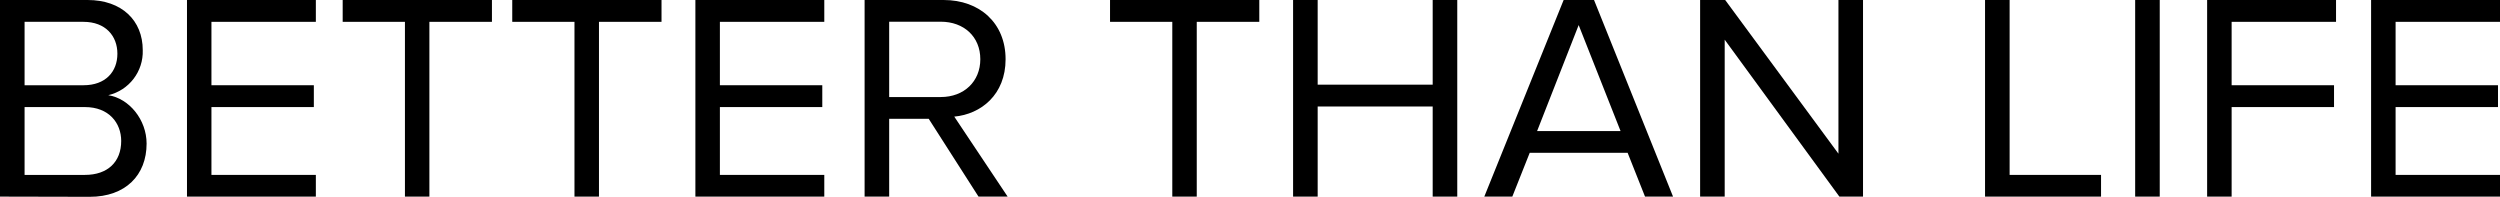
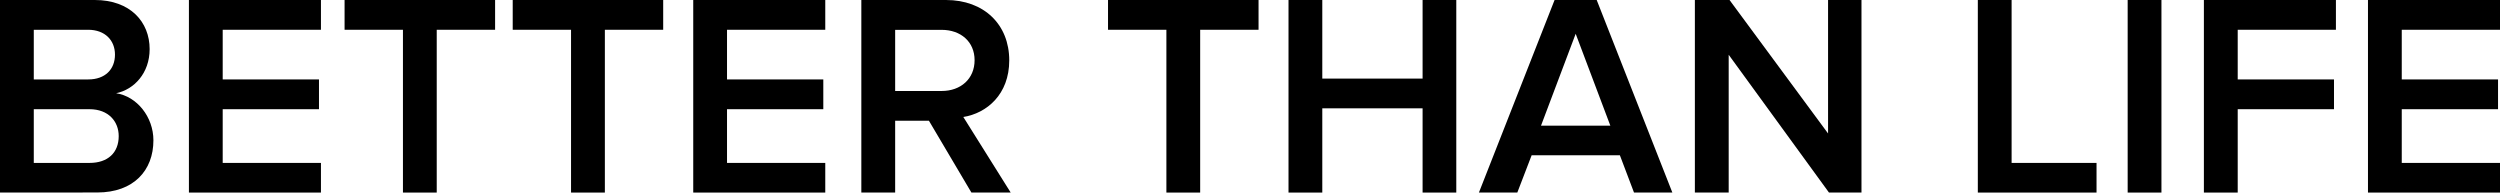
- <svg xmlns="http://www.w3.org/2000/svg" viewBox="0 0 610.34 48.03">
+ <svg xmlns="http://www.w3.org/2000/svg" viewBox="0 0 623.16 48.03">
  <g id="Layer_2" data-name="Layer 2">
    <g id="Layer_1-2" data-name="Layer 1">
-       <path d="M0,48V0H21.39c8.35,0,13.46,5,13.46,12.24a10.92,10.92,0,0,1-8.42,11c5.11.79,9.36,6,9.36,11.81,0,7.7-5.12,13-13.9,13ZM28.66,13.11c0-4.32-2.88-7.78-8.28-7.78H6V20.81h14.4C25.78,20.81,28.66,17.5,28.66,13.11Zm.93,21.31c0-4.39-3-8.28-8.85-8.28H6V42.7H20.74C26.28,42.7,29.59,39.53,29.59,34.42Z" />
-       <path d="M45.65,48V0H77.11V5.33H51.62V20.81h25v5.33h-25V42.7H77.11V48Z" />
-       <path d="M98.86,48V5.33H83.66V0H120.1V5.33H104.83V48Z" />
-       <path d="M140.25,48V5.33H125.06V0H161.5V5.33H146.23V48Z" />
-       <path d="M169.77,48V0h31.47V5.33H175.75V20.81h25v5.33h-25V42.7h25.49V48Z" />
-       <path d="M238.89,48,226.73,29h-9.65V48h-6V0h19.3c8.78,0,15.12,5.62,15.12,14.47,0,8.64-6,13.4-12.53,14L246,48Zm.44-33.56c0-5.47-4-9.14-9.65-9.14h-12.6V23.69h12.6C235.37,23.69,239.33,19.87,239.33,14.47Z" />
-       <path d="M286.2,48V5.33H271V0h36.44V5.33H292.17V48Z" />
-       <path d="M349.77,48V26H321.69V48h-6V0h6V20.67h28.08V0h6V48Z" />
-       <path d="M401.61,48,397.36,37.3h-23.9L369.21,48h-6.84L381.74,0h7.42l19.29,48ZM385.41,6.12,375.26,32h20.38Z" />
-       <path d="M449.06,48l-28-38.31V48h-6V0h6.12l27.65,37.52V0h6V48Z" />
-       <path d="M484.62,48V0h6V42.7h22.32V48Z" />
-       <path d="M521.27,48V0h6V48Z" />
-       <path d="M538.84,48V0h31.47V5.33H544.82V20.81h25v5.33h-25V48Z" />
-       <path d="M578.87,48V0h31.47V5.33H584.85V20.81h25v5.33h-25V42.7h25.49V48Z" />
+       <path d="M0,48V0H23.62C32.48,0,37.3,5.47,37.3,12.24c0,6-3.89,10.08-8.35,11,5.18.79,9.29,5.9,9.29,11.74,0,7.48-4.9,13-14,13ZM28.66,13.61c0-3.53-2.45-6.19-6.7-6.19H8.42V19.8H22C26.21,19.8,28.66,17.28,28.66,13.61Zm.93,20.31c0-3.61-2.52-6.7-7.27-6.7H8.42V40.61h13.9C26.86,40.61,29.59,38.09,29.59,33.92Z" />
+       <path d="M47.09,48V0H80V7.42H55.51V19.8h24v7.42h-24V40.61H80V48Z" />
+       <path d="M100.44,48V7.42H85.89V0h37.52V7.42H108.86V48Z" />
+       <path d="M142.34,48V7.42H127.8V0h37.51V7.42H150.77V48Z" />
+       <path d="M172.8,48V0h32.91V7.42H181.22V19.8h24v7.42h-24V40.61h24.49V48Z" />
+       <path d="M242.14,48,231.55,30.1h-8.42V48H214.7V0h21.1c9.5,0,15.77,6.12,15.77,15.05,0,8.5-5.62,13.18-11.45,14.11L251.93,48Zm.79-33c0-4.61-3.46-7.56-8.21-7.56H223.13V22.68h11.59C239.47,22.68,242.93,19.66,242.93,15Z" />
+       <path d="M290.74,48V7.42H276.19V0h37.52V7.42H299.16V48Z" />
+       <path d="M354.6,48V27h-25V48h-8.42V0h8.42V19.59h25V0H363V48Z" />
+       <path d="M407.3,48l-3.52-9.29h-22L378.21,48h-9.57L387.5,0H398l18.86,48ZM392.76,8.42l-8.64,22.9H401.4Z" />
+       <path d="M455.9,48l-25-34.35V48h-8.43V0h8.64l24.56,33.27V0H464V48Z" />
+       <path d="M493,48V0h8.42V40.61h21.17V48Z" />
+       <path d="M530.35,48V0h8.42V48Z" />
+       <path d="M549.35,48V0h32.91V7.42H557.78V19.8h24v7.42h-24V48Z" />
+       <path d="M590.25,48V0h32.91V7.42H598.67V19.8h24v7.42h-24V40.61h24.49V48Z" />
    </g>
  </g>
</svg>
